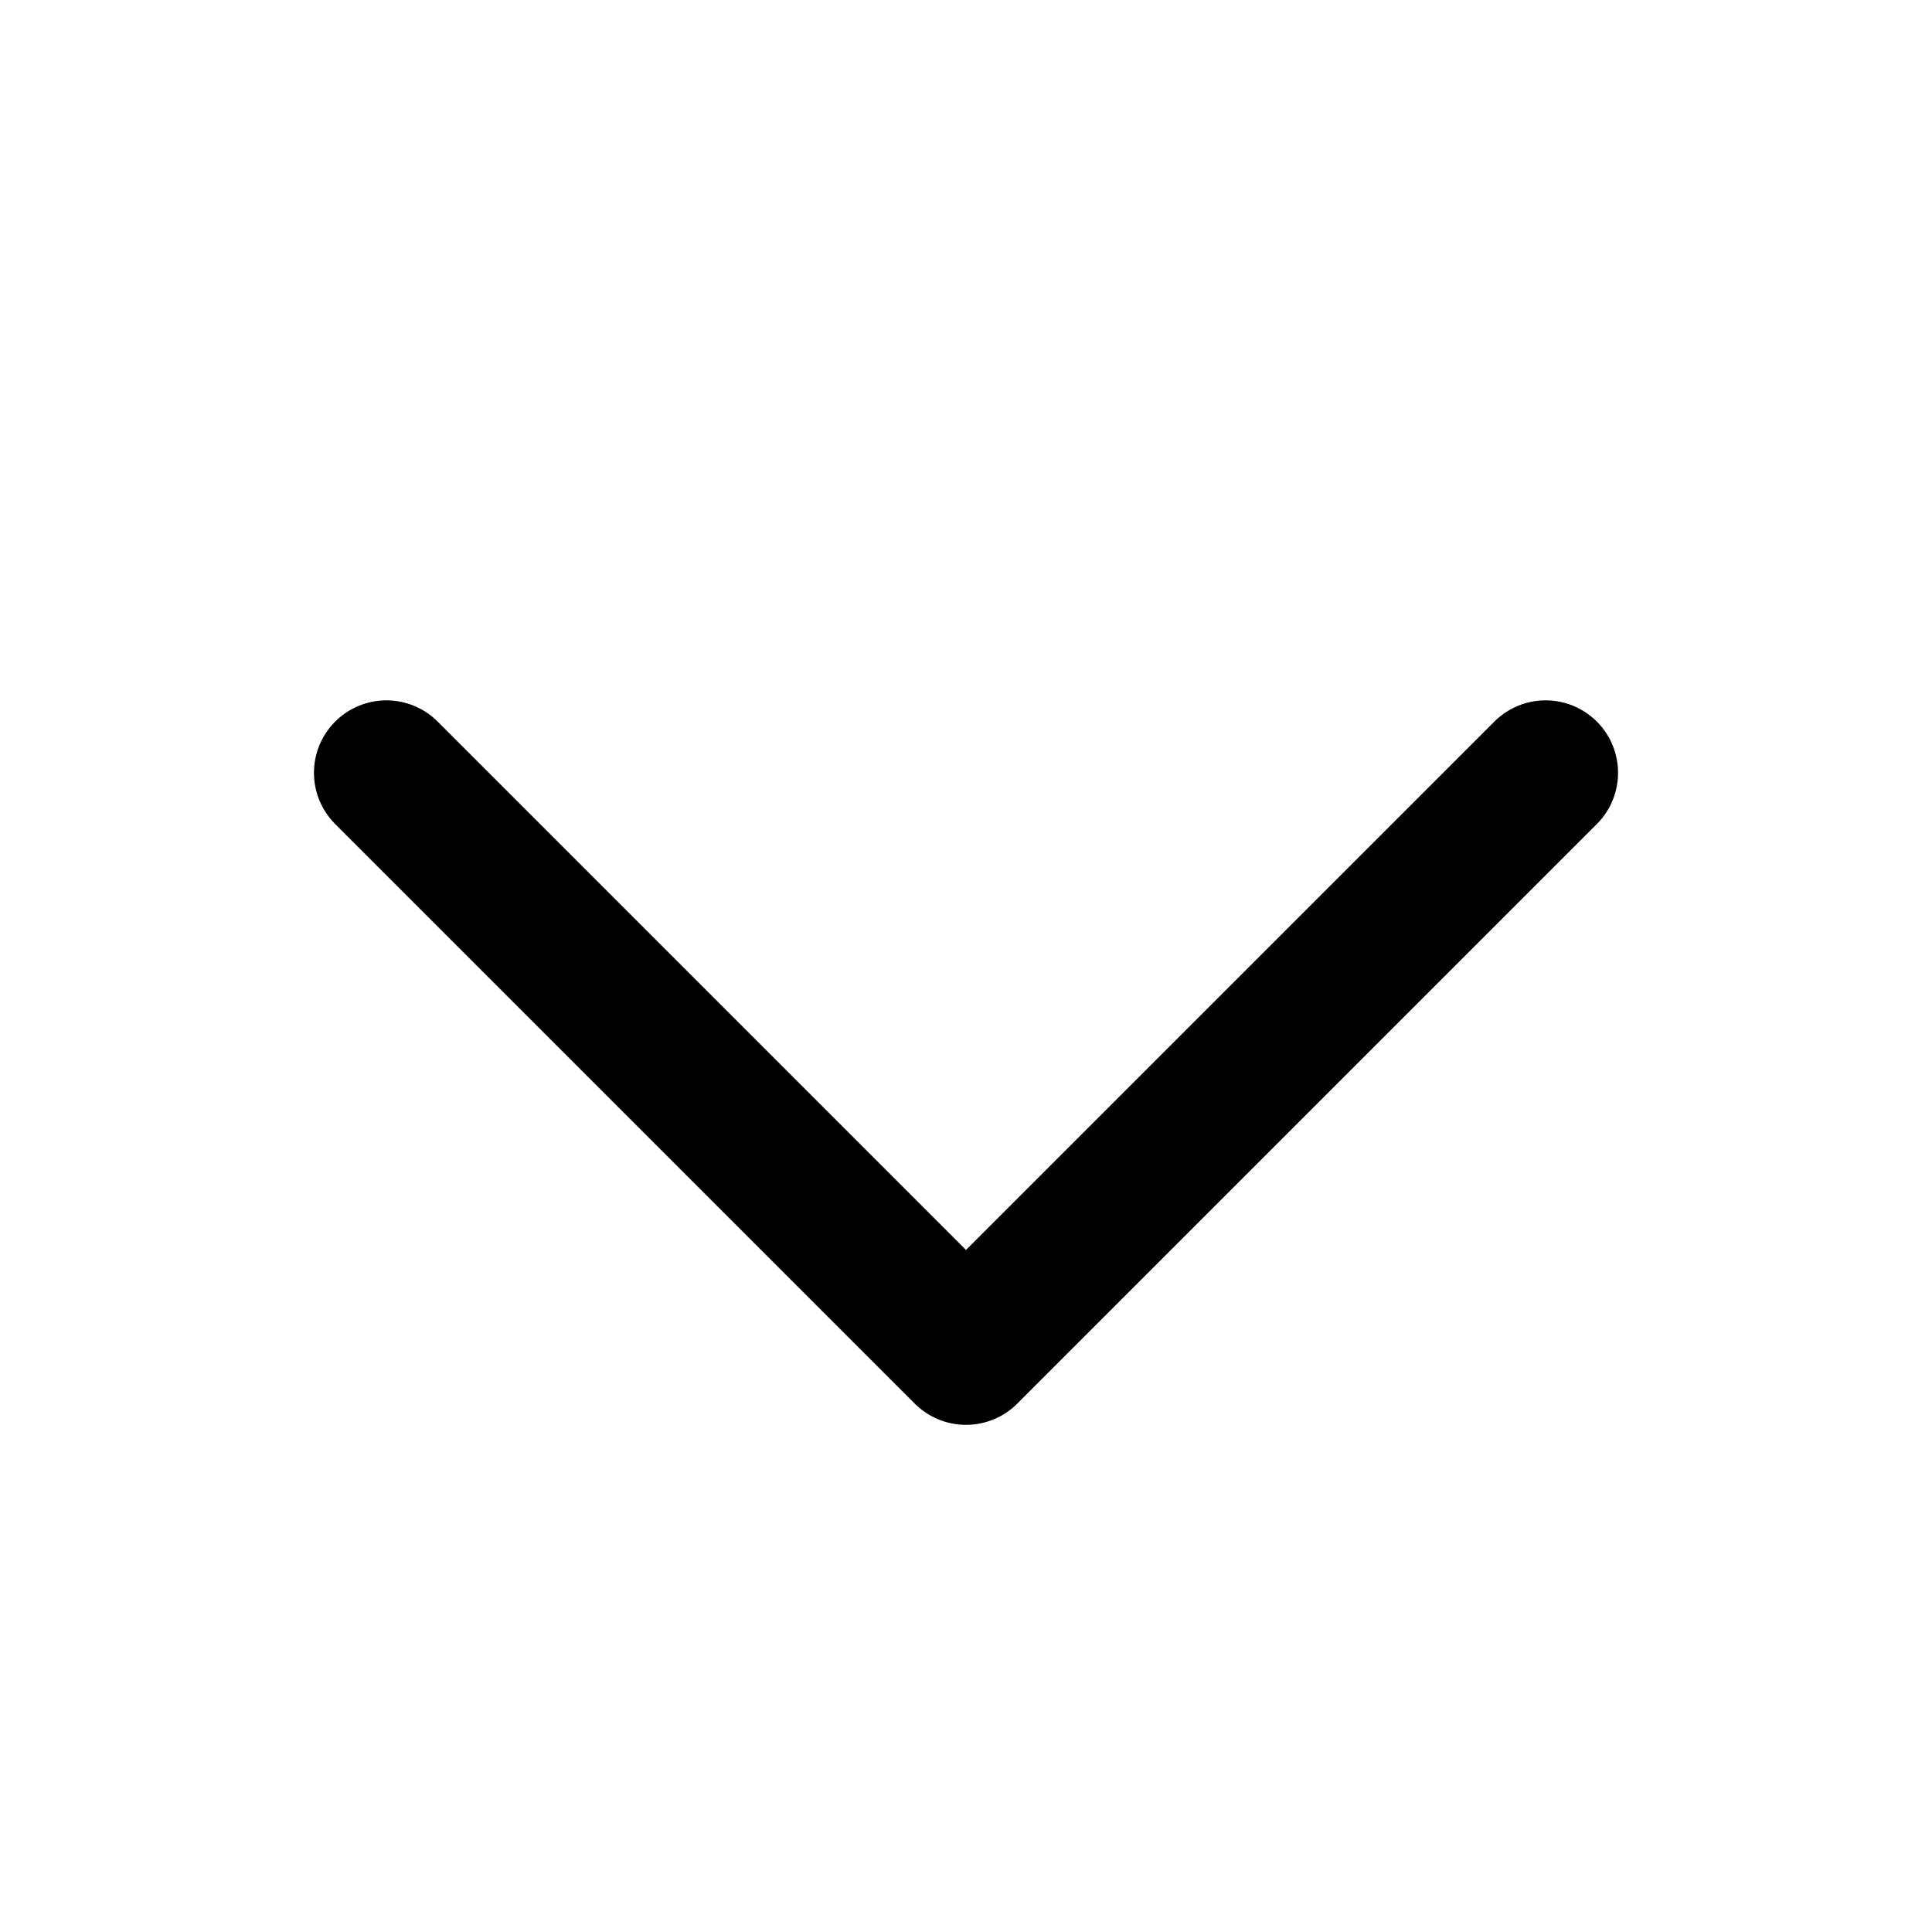
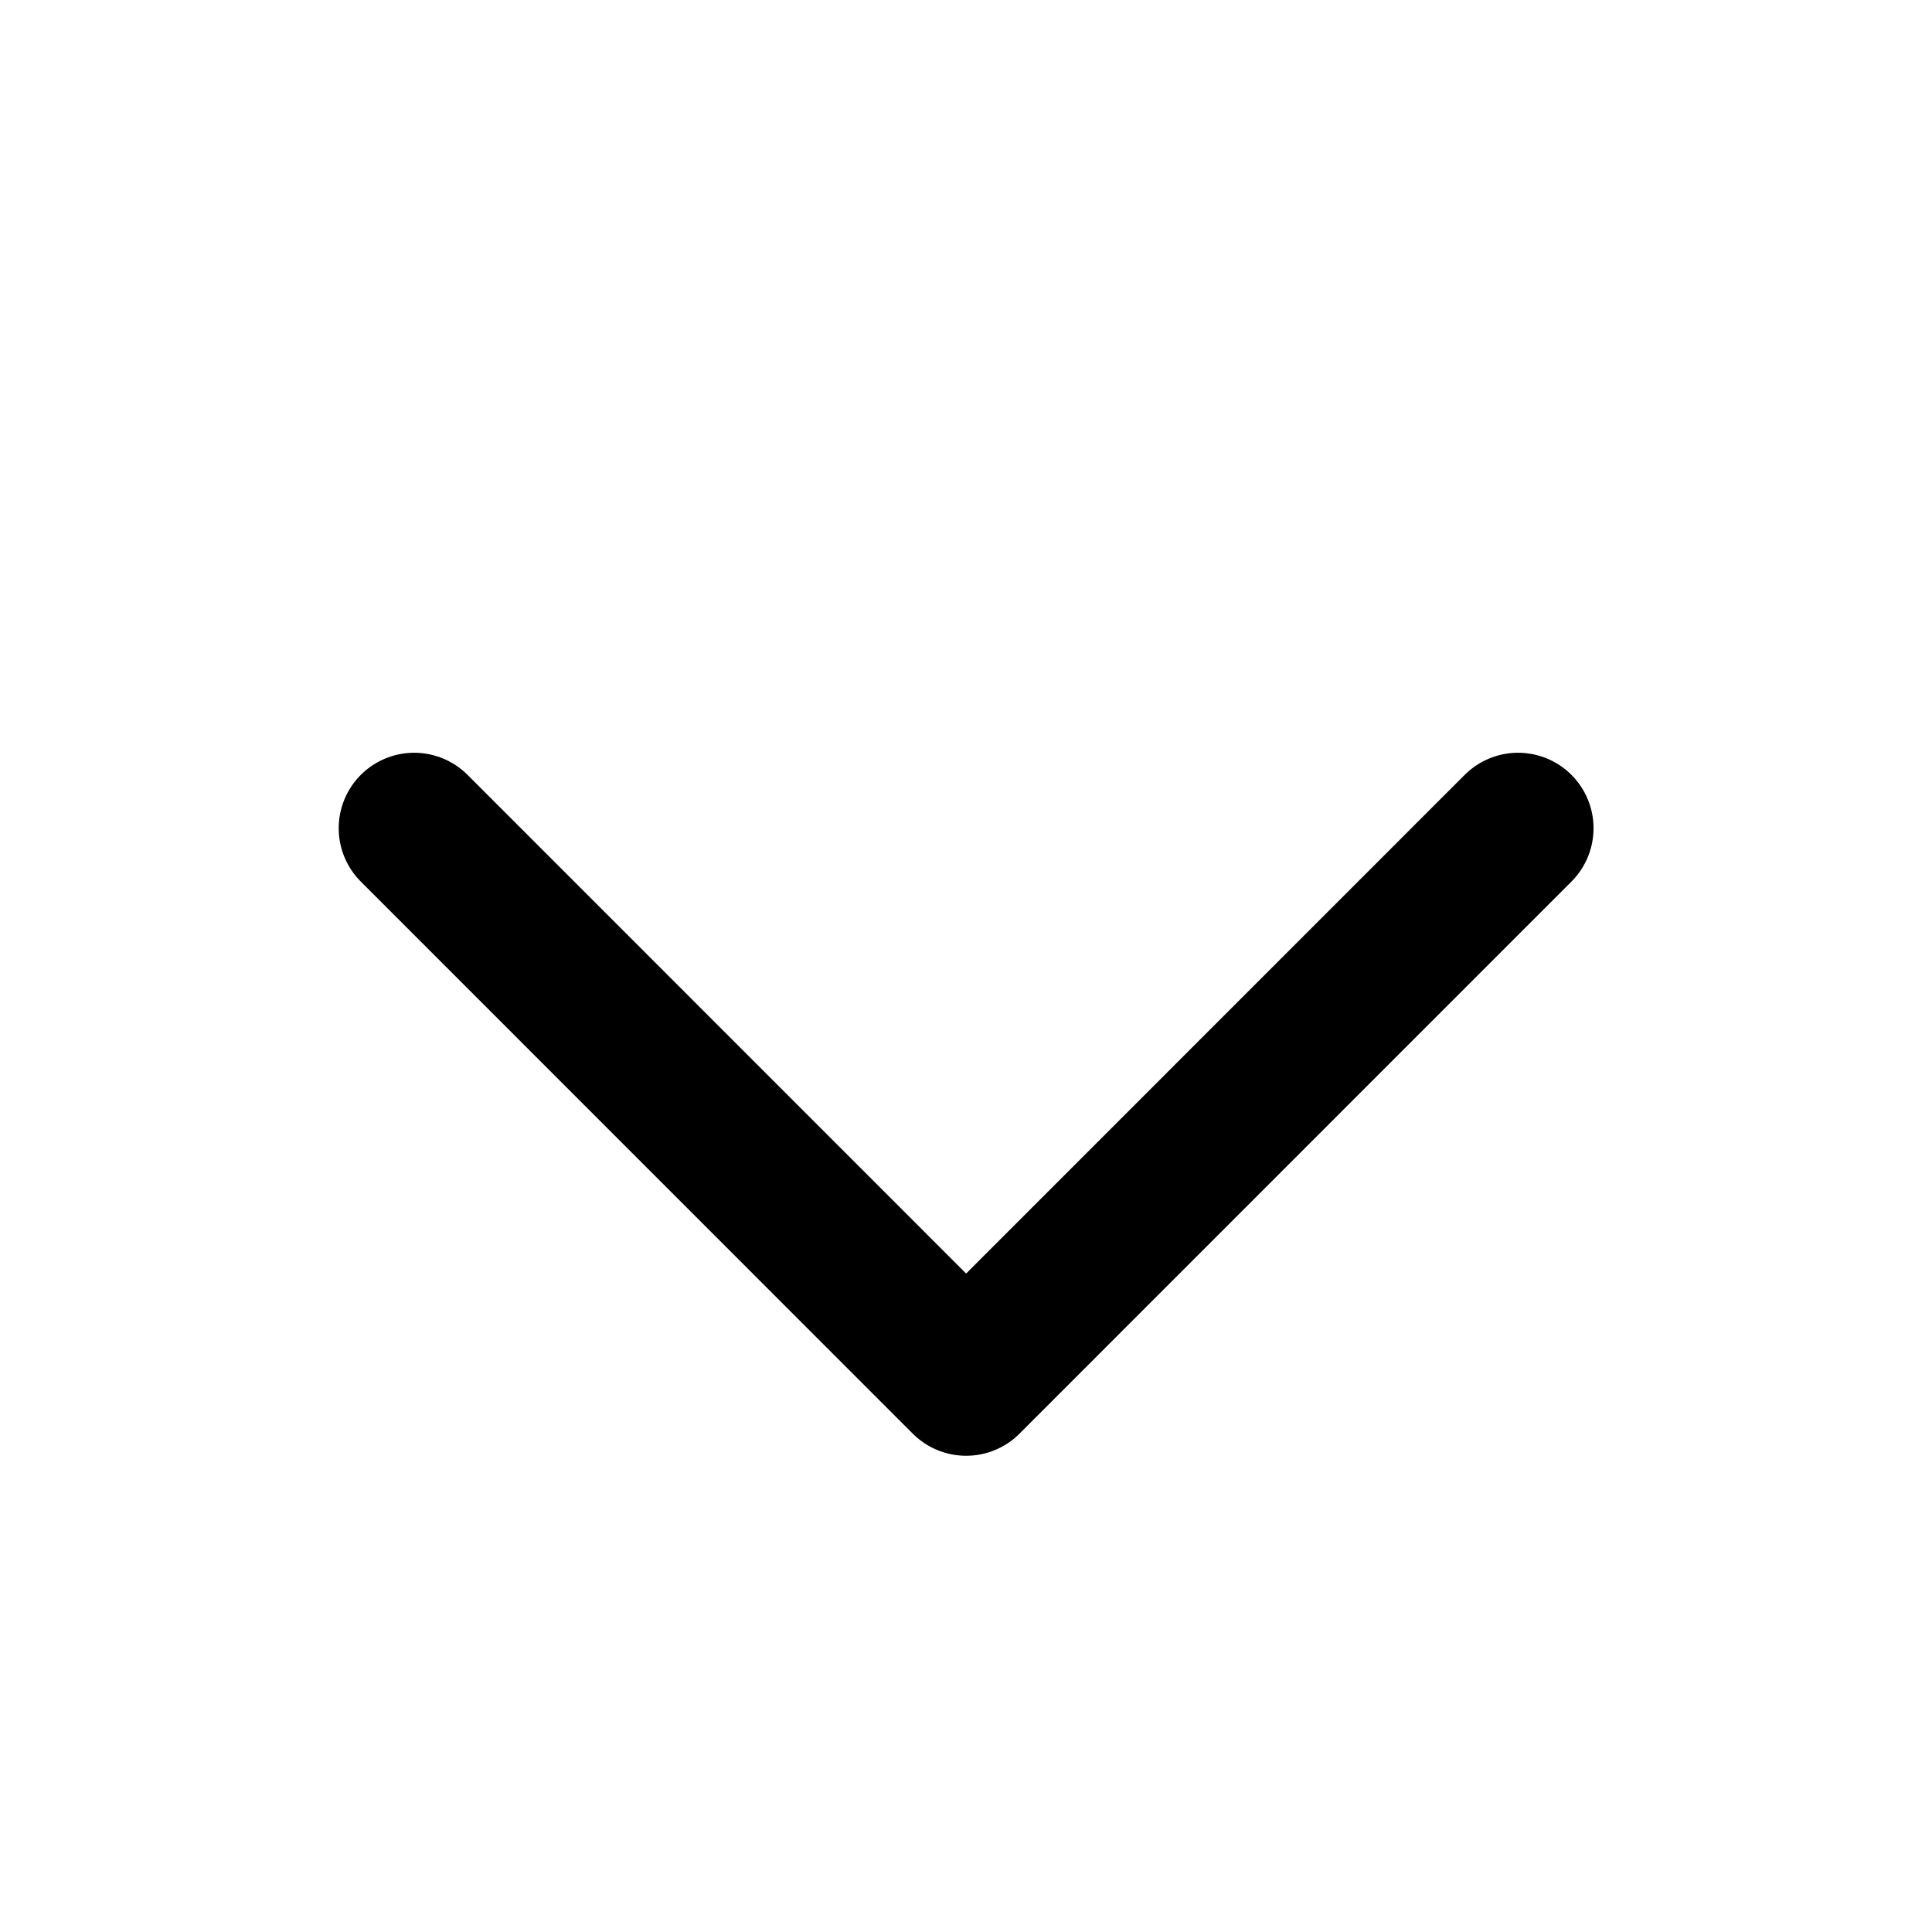
- <svg xmlns="http://www.w3.org/2000/svg" width="20" height="20" viewBox="0 0 20 20" fill="none">
-   <path d="M16 8L10 14L4 8" stroke="currentColor" stroke-width="1.5" stroke-linecap="round" stroke-linejoin="round" />
+ <svg xmlns="http://www.w3.org/2000/svg" width="16" height="16" viewBox="0 0 16 16" fill="none">
+   <path d="M12.572 6.859L8.001 11.431L3.43 6.859" stroke="currentColor" stroke-width="1.25" stroke-linecap="round" stroke-linejoin="round" />
</svg>
